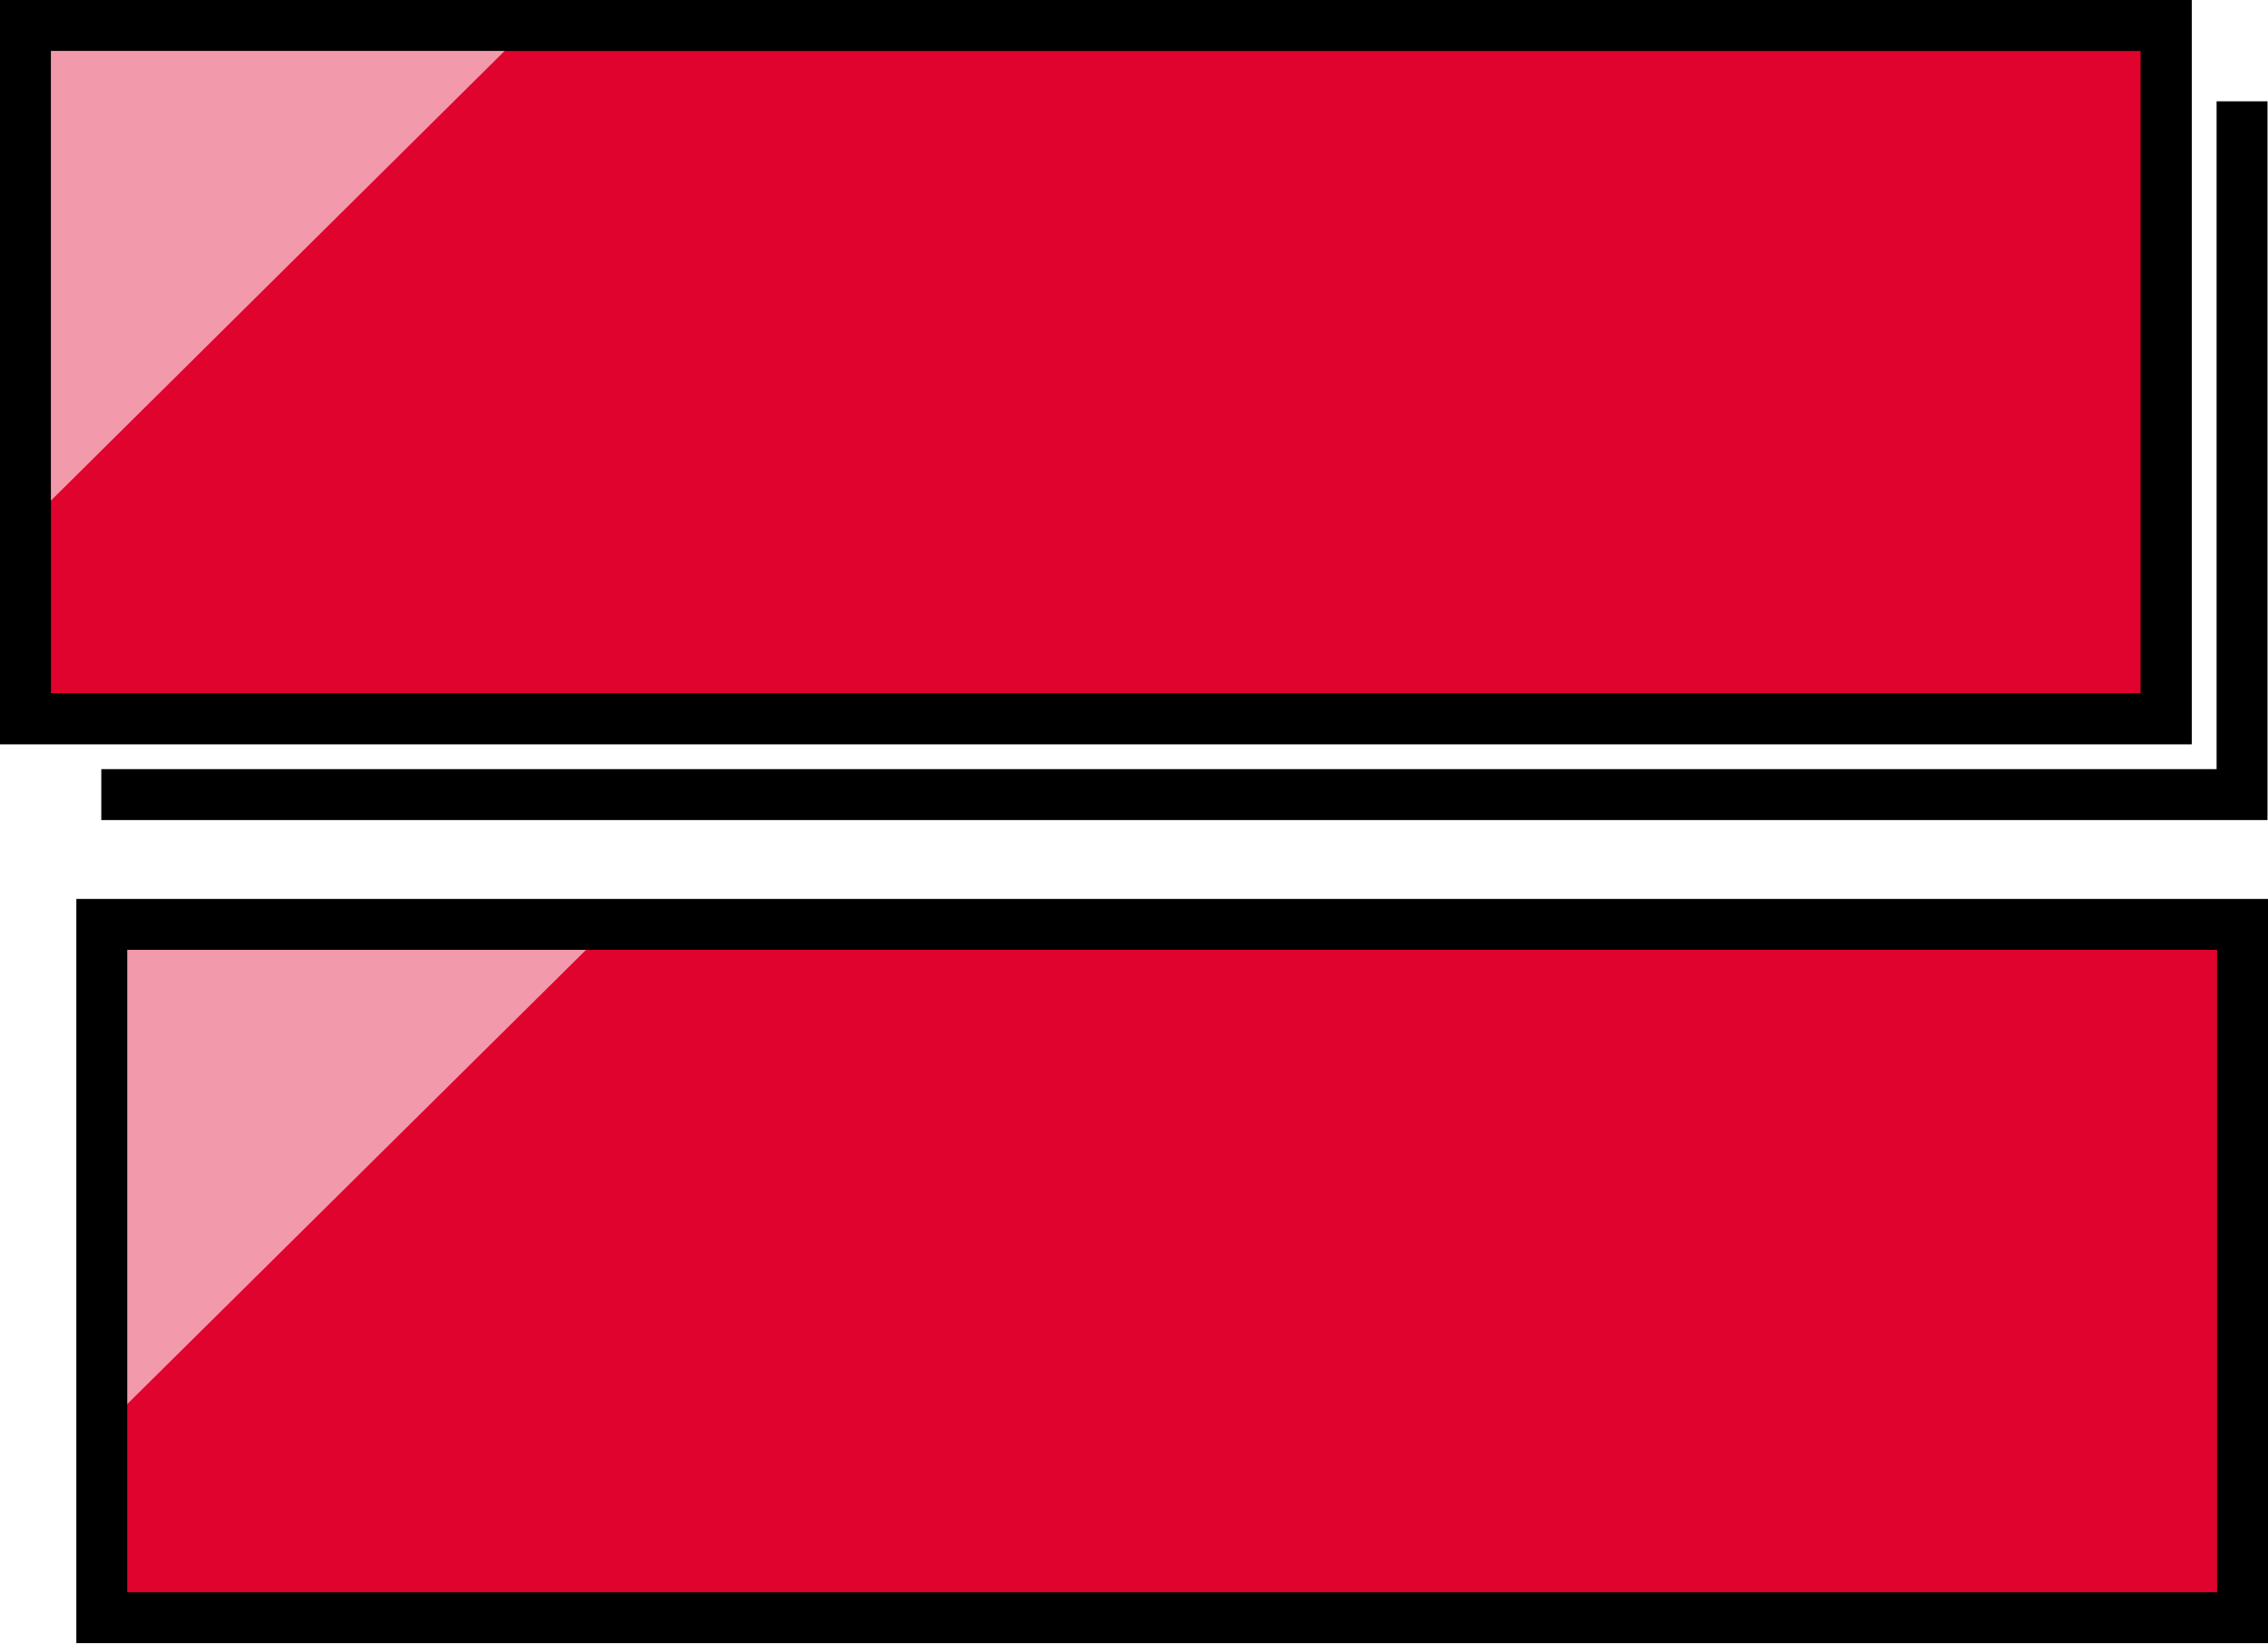
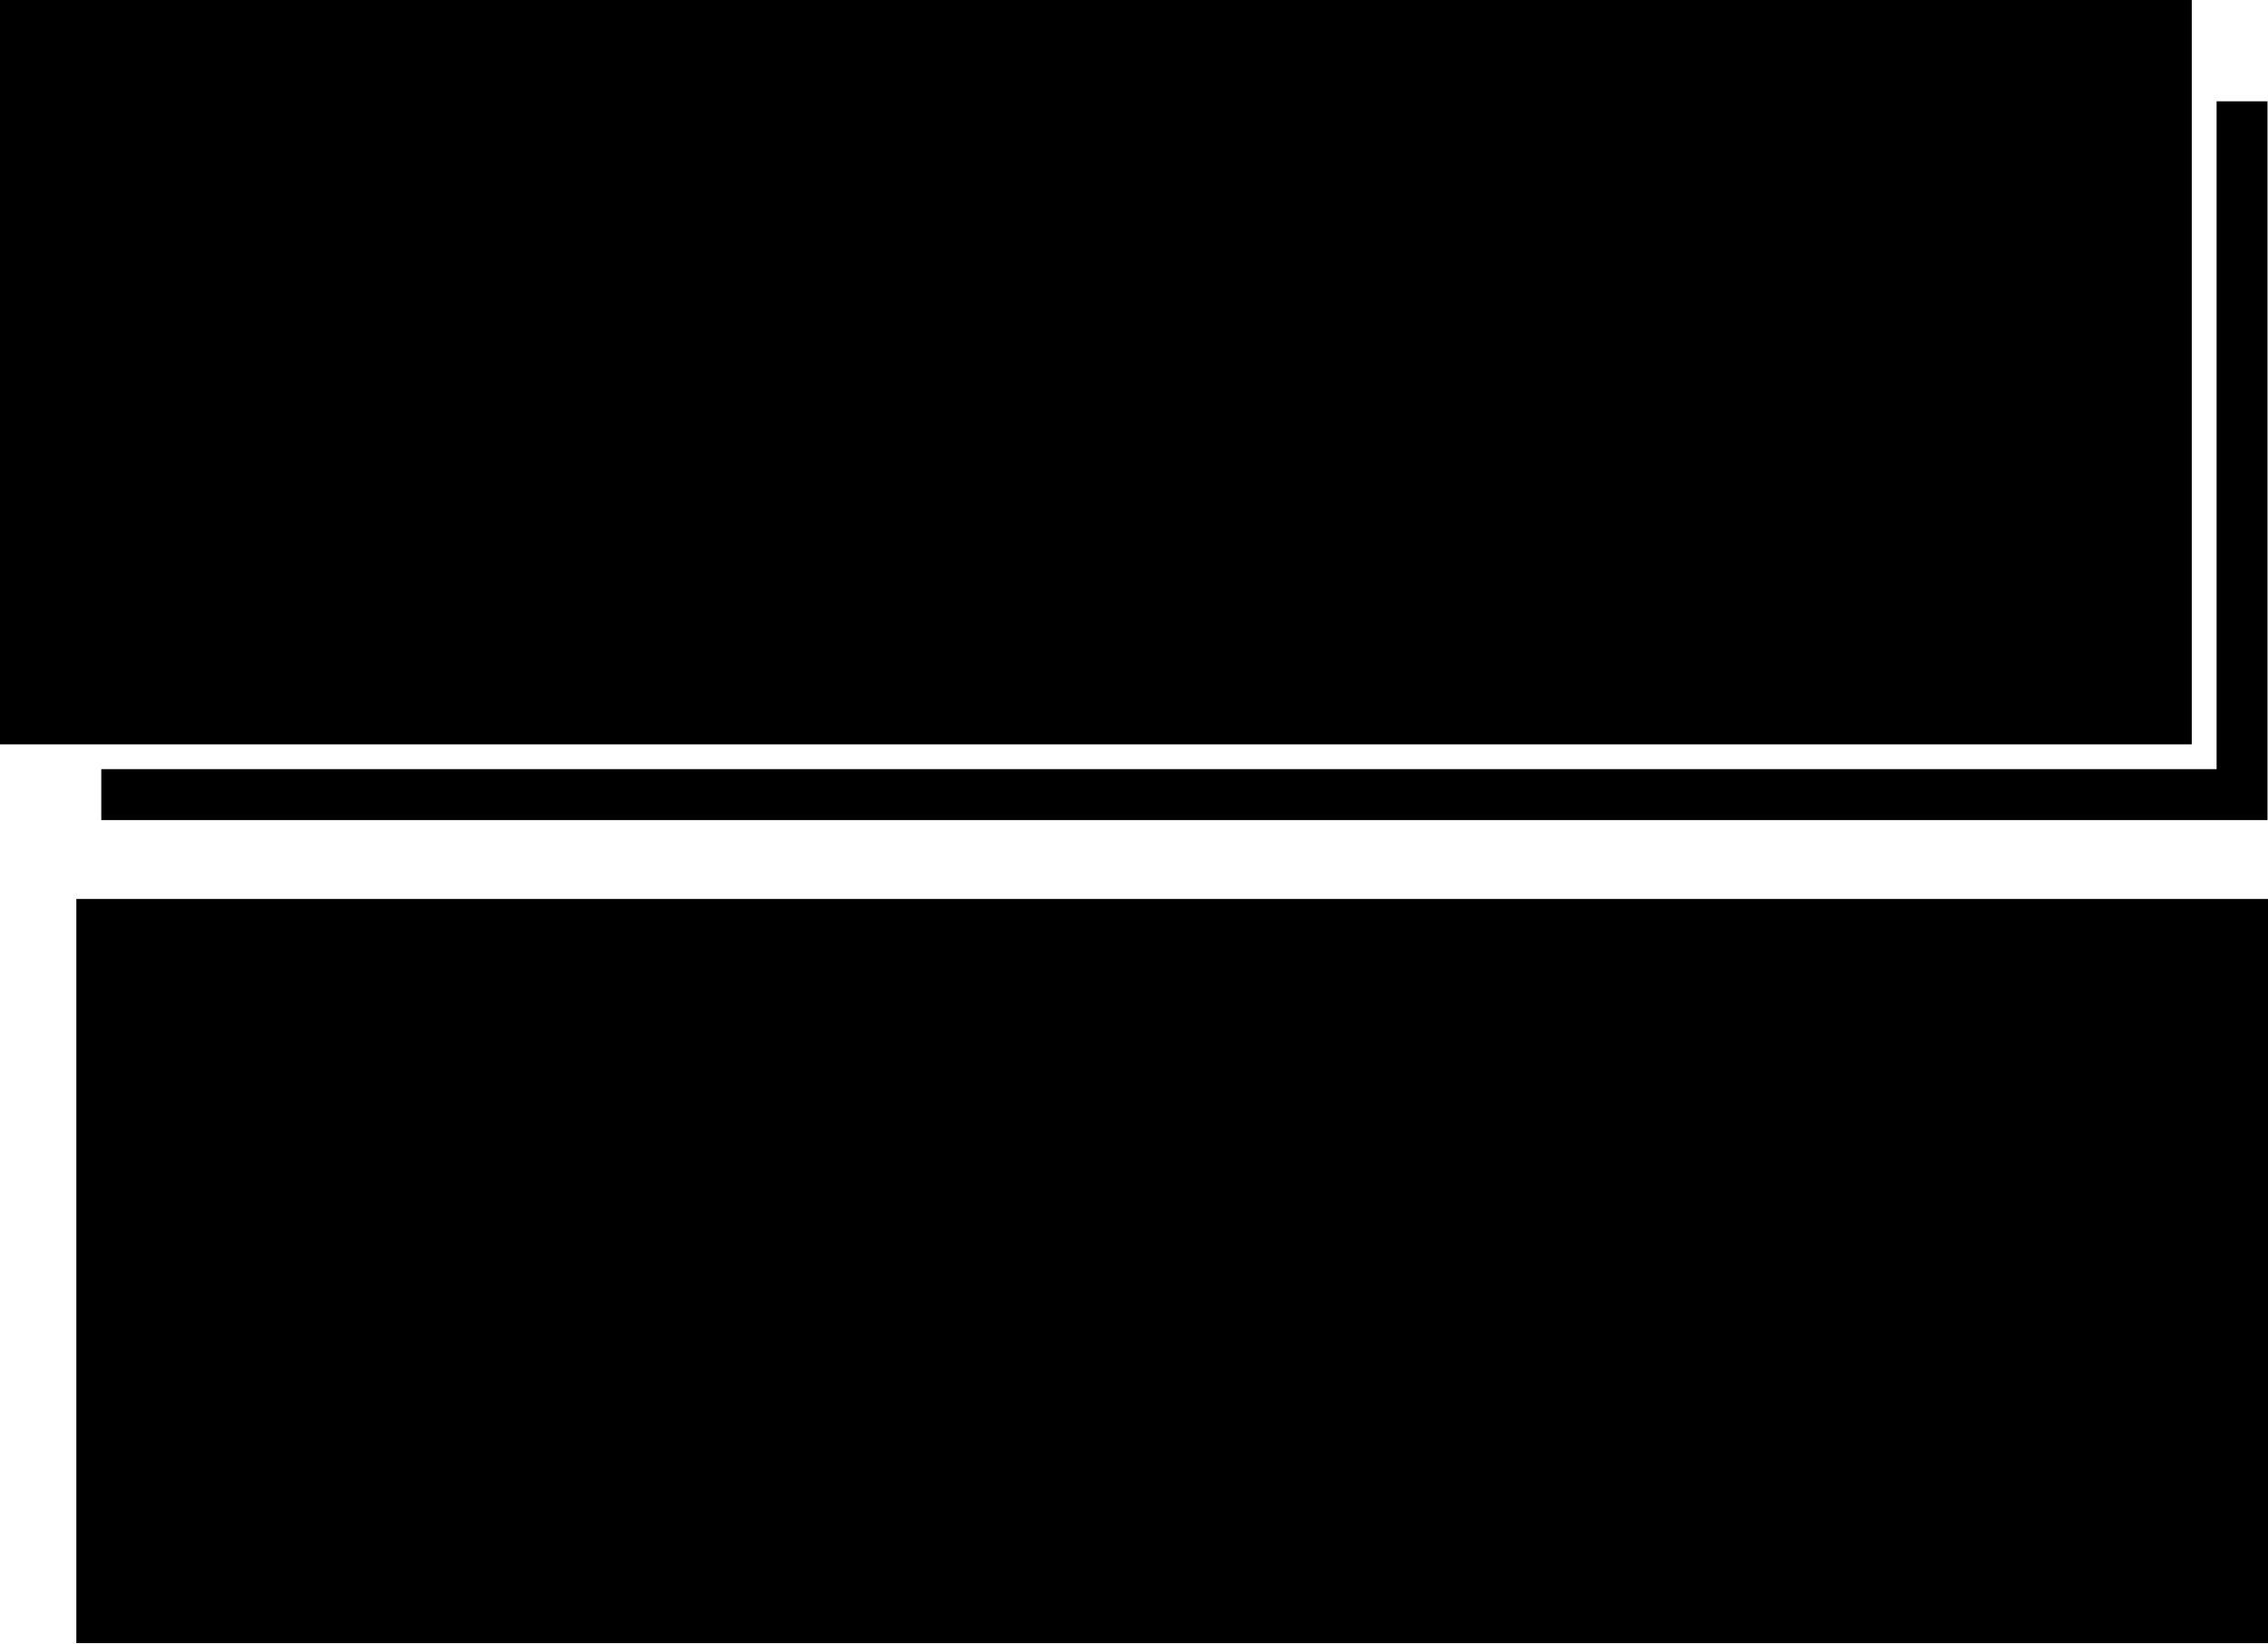
- <svg xmlns="http://www.w3.org/2000/svg" xmlns:xlink="http://www.w3.org/1999/xlink" version="1.1" x="0px" y="0px" width="445.6px" height="322.8px" viewBox="0 0 445.6 322.8" style="overflow:visible;enable-background:new 0 0 445.6 322.8;" xml:space="preserve">
-   <style type="text/css">
- 	.st0{clip-path:url(#SVGID_2_);fill:none;stroke:#000000;stroke-width:10;stroke-miterlimit:10;}
- 	.st1{fill:#DF032E;}
- 	.st2{clip-path:url(#SVGID_4_);fill:none;stroke:#000000;stroke-width:10;stroke-miterlimit:10;}
- 	.st3{fill:#F29AAB;}
- 	.st4{clip-path:url(#SVGID_6_);fill:none;stroke:#000000;stroke-width:10;stroke-miterlimit:10;}
- 	.st5{clip-path:url(#SVGID_8_);fill:none;stroke:#000000;stroke-width:10;stroke-miterlimit:10;}
- 	.st6{fill:none;stroke:#000000;stroke-width:10;stroke-miterlimit:10;}
- 	.st7{clip-path:url(#SVGID_10_);fill:none;stroke:#000000;stroke-width:10;stroke-miterlimit:10;}
- 	.st8{clip-path:url(#SVGID_12_);fill:none;stroke:#000000;stroke-width:10;stroke-miterlimit:10;}
- 	.st9{clip-path:url(#SVGID_14_);fill:none;stroke:#000000;stroke-width:10;stroke-miterlimit:10;}
- 	.st10{clip-path:url(#SVGID_16_);fill:none;stroke:#000000;stroke-width:10;stroke-miterlimit:10;}
- </style>
+ <svg xmlns="http://www.w3.org/2000/svg" xmlns:xlink="http://www.w3.org/1999/xlink" xml:space="preserve" width="445.6" height="322.8" style="overflow:visible" viewBox="0 0 445.6 322.8">
  <defs>
- </defs>
-   <g>
-     <defs>
-       <rect id="SVGID_1_" width="445.5" height="161.1" />
-     </defs>
-     <clipPath id="SVGID_2_">
-       <use xlink:href="#SVGID_1_" style="overflow:visible;" />
-     </clipPath>
-     <polyline class="st0" points="440.5,19.9 440.5,156.1 19.9,156.1  " />
-   </g>
-   <rect x="5" y="5" class="st1" width="420.6" height="136.2" />
-   <g>
-     <defs>
-       <rect id="SVGID_3_" width="445.5" height="161.1" />
-     </defs>
-     <clipPath id="SVGID_4_">
-       <use xlink:href="#SVGID_3_" style="overflow:visible;" />
-     </clipPath>
-     <rect x="5" y="5" class="st2" width="420.6" height="136.2" />
-   </g>
-   <polygon class="st3" points="5,103.3 5,5 104.2,5 " />
-   <g>
-     <defs>
-       <rect id="SVGID_5_" width="445.5" height="161.1" />
-     </defs>
-     <clipPath id="SVGID_6_">
-       <use xlink:href="#SVGID_5_" style="overflow:visible;" />
-     </clipPath>
-     <rect x="5" y="5" class="st4" width="420.6" height="136.2" />
-   </g>
-   <g>
-     <defs>
-       <rect id="SVGID_7_" y="161.1" width="445.5" height="161.1" />
-     </defs>
-     <clipPath id="SVGID_8_">
-       <use xlink:href="#SVGID_7_" style="overflow:visible;" />
-     </clipPath>
-     <polyline class="st5" points="440.5,181 440.5,317.2 19.9,317.2  " />
-   </g>
-   <g>
-     <rect x="21" y="181.6" class="st1" width="420.6" height="136.2" />
-     <polygon class="st3" points="21,279.8 21,181.6 120.2,181.6  " />
-     <g>
-       <rect x="20" y="181.6" class="st6" width="420.6" height="136.2" />
-     </g>
-   </g>
+     <path id="SVGID_1_" d="M0 0h445.5v161.1H0z" />
+   </defs>
+   <clipPath id="SVGID_2_">
+     <use xlink:href="#SVGID_1_" style="overflow:visible" />
+   </clipPath>
+   <path d="M440.5 19.9v136.2H19.9" style="clip-path:url(#SVGID_2_);fill:none;stroke:#000;stroke-width:10;stroke-miterlimit:10" />
+   <path d="M5 5h420.6v136.2H5z" />
+   <defs>
+     <path id="SVGID_3_" d="M0 0h445.5v161.1H0z" />
+   </defs>
+   <clipPath id="SVGID_4_">
+     <use xlink:href="#SVGID_3_" style="overflow:visible" />
+   </clipPath>
+   <path d="M5 5h420.6v136.2H5z" style="clip-path:url(#SVGID_4_);fill:none;stroke:#000;stroke-width:10;stroke-miterlimit:10" />
+   <path d="M5 103.3V5h99.2z" />
+   <defs>
+     <path id="SVGID_5_" d="M0 0h445.5v161.1H0z" />
+   </defs>
+   <clipPath id="SVGID_6_">
+     <use xlink:href="#SVGID_5_" style="overflow:visible" />
+   </clipPath>
+   <path d="M5 5h420.6v136.2H5z" style="clip-path:url(#SVGID_6_);fill:none;stroke:#000;stroke-width:10;stroke-miterlimit:10" />
+   <defs>
+     <path id="SVGID_7_" d="M0 161.1h445.5v161.1H0z" />
+   </defs>
+   <clipPath id="SVGID_8_">
+     <use xlink:href="#SVGID_7_" style="overflow:visible" />
+   </clipPath>
+   <path d="M440.5 181v136.2H19.9" style="clip-path:url(#SVGID_8_);fill:none;stroke:#000;stroke-width:10;stroke-miterlimit:10" />
+   <path d="M21 181.6h420.6v136.2H21z" />
+   <path d="M21 279.8v-98.2h99.2z" />
+   <path d="M20 181.6h420.6v136.2H20z" style="fill:none;stroke:#000;stroke-width:10;stroke-miterlimit:10" />
</svg>
